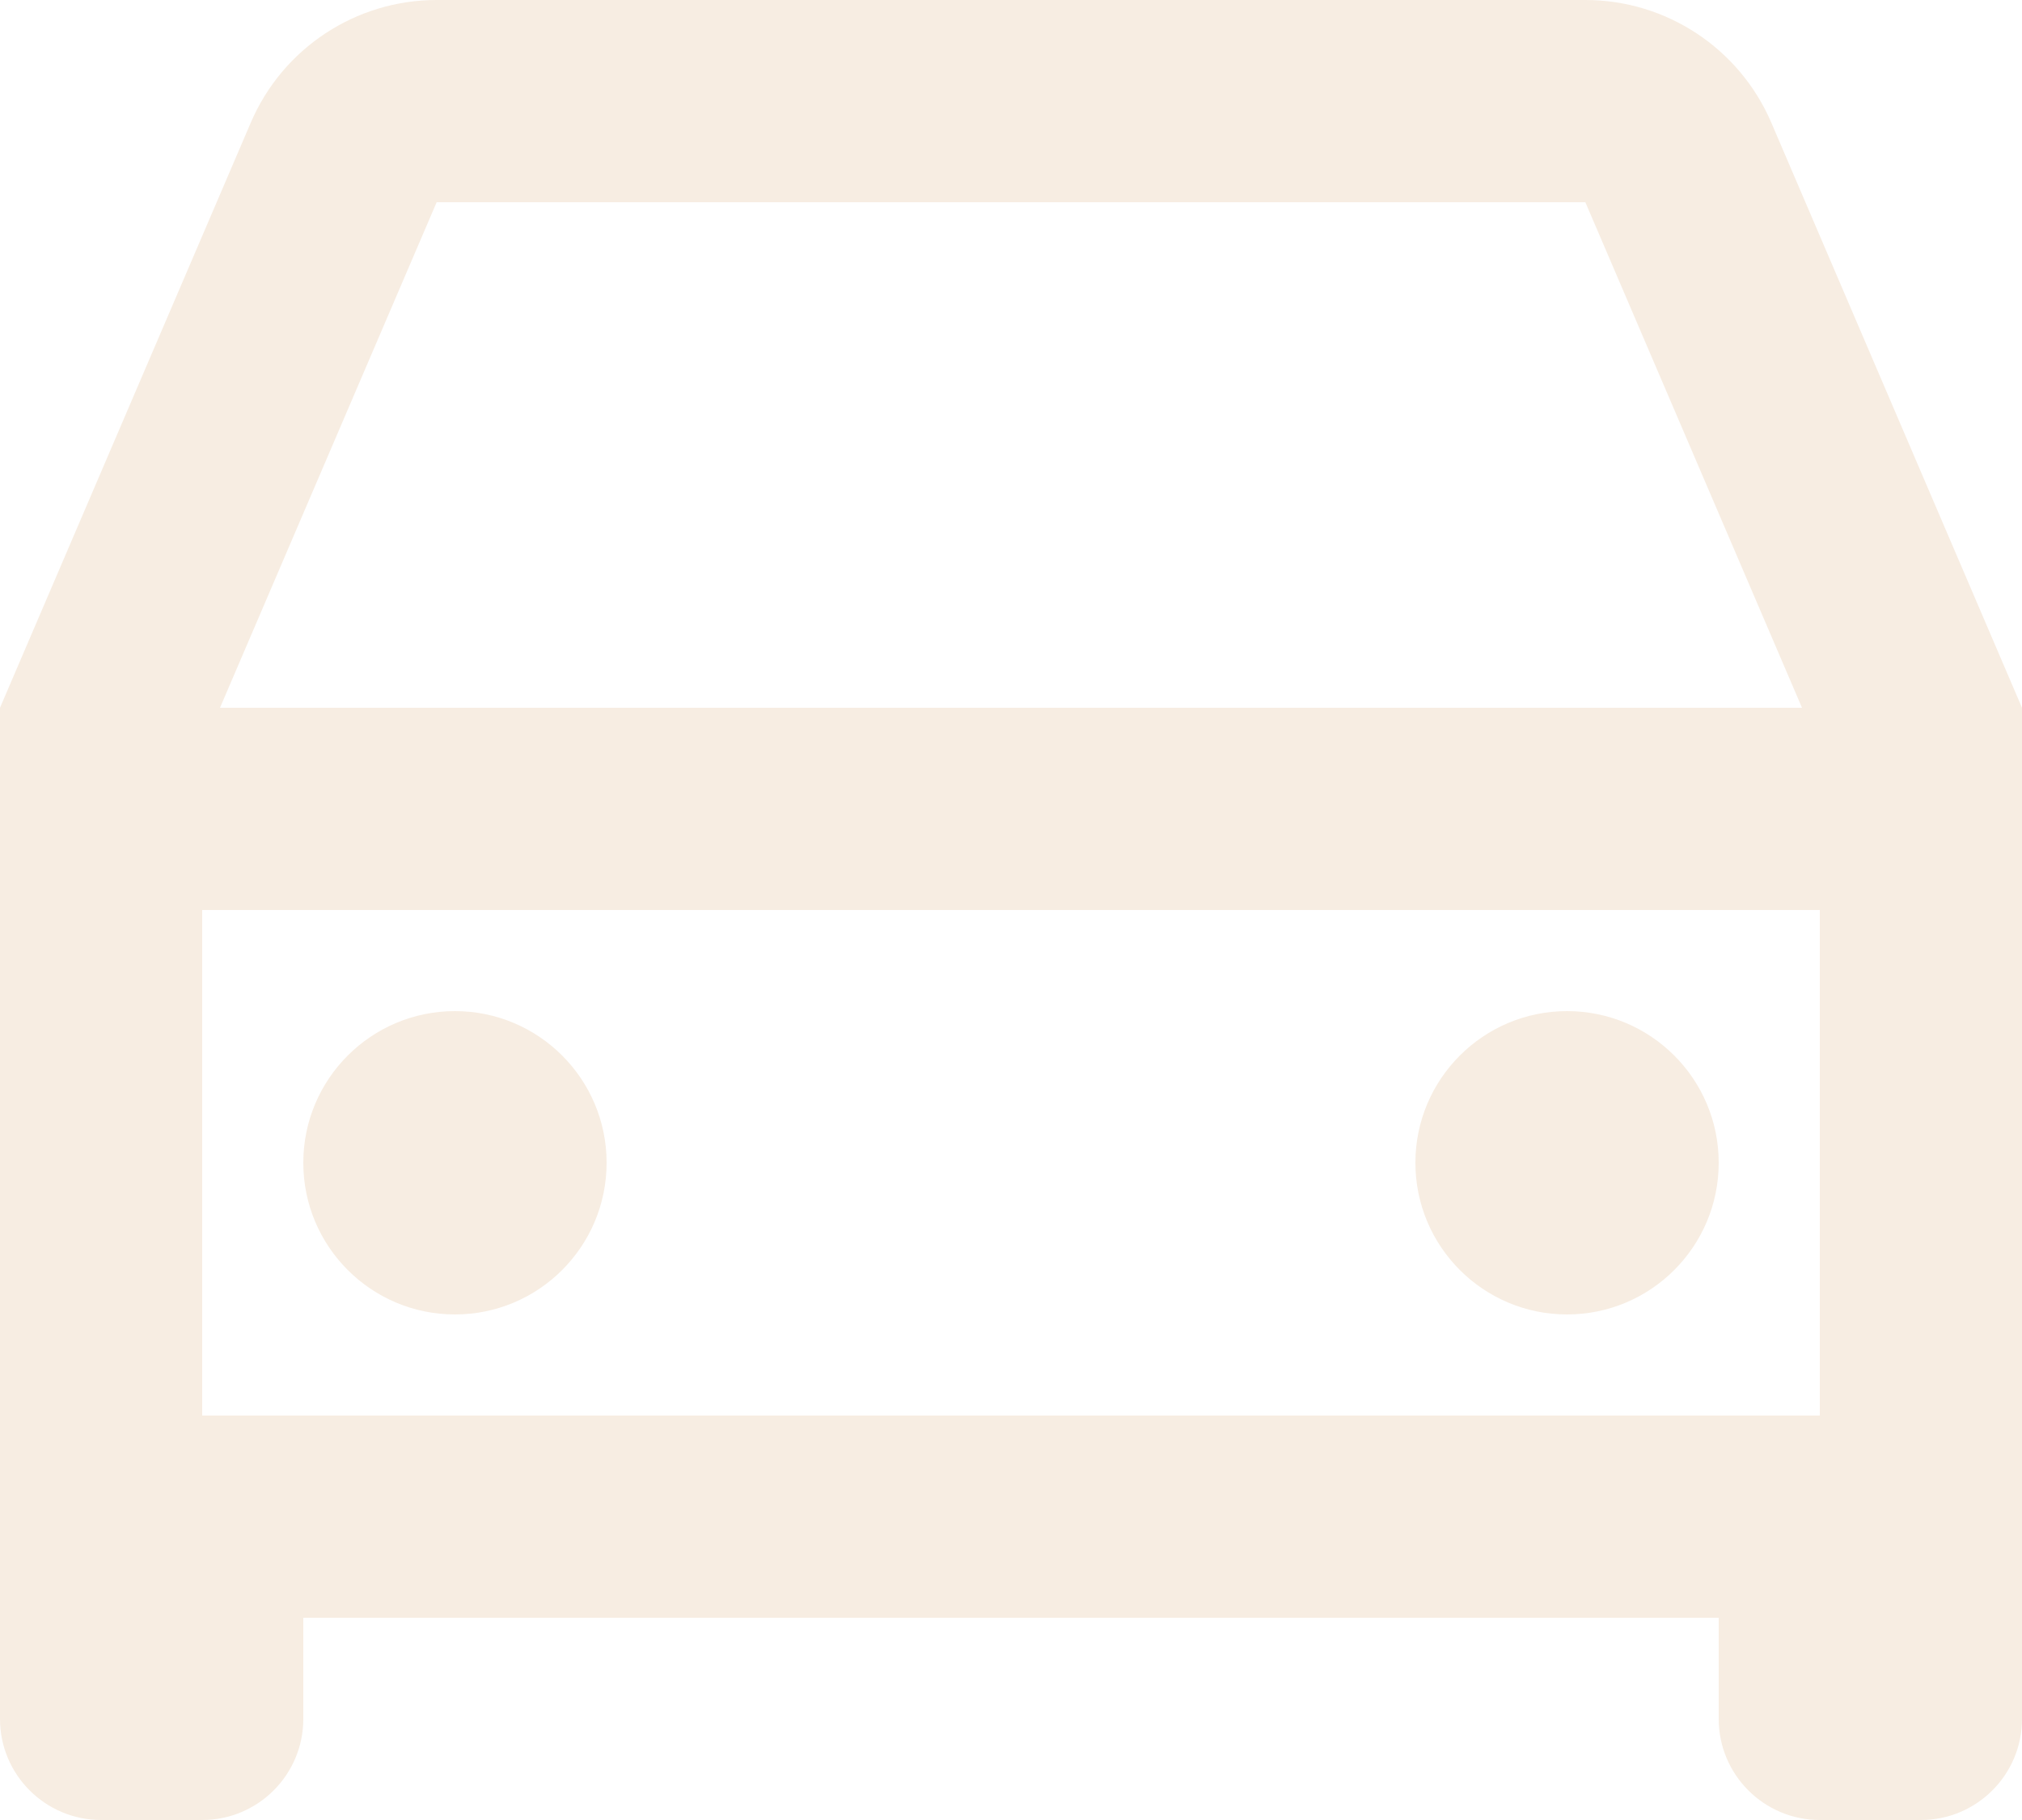
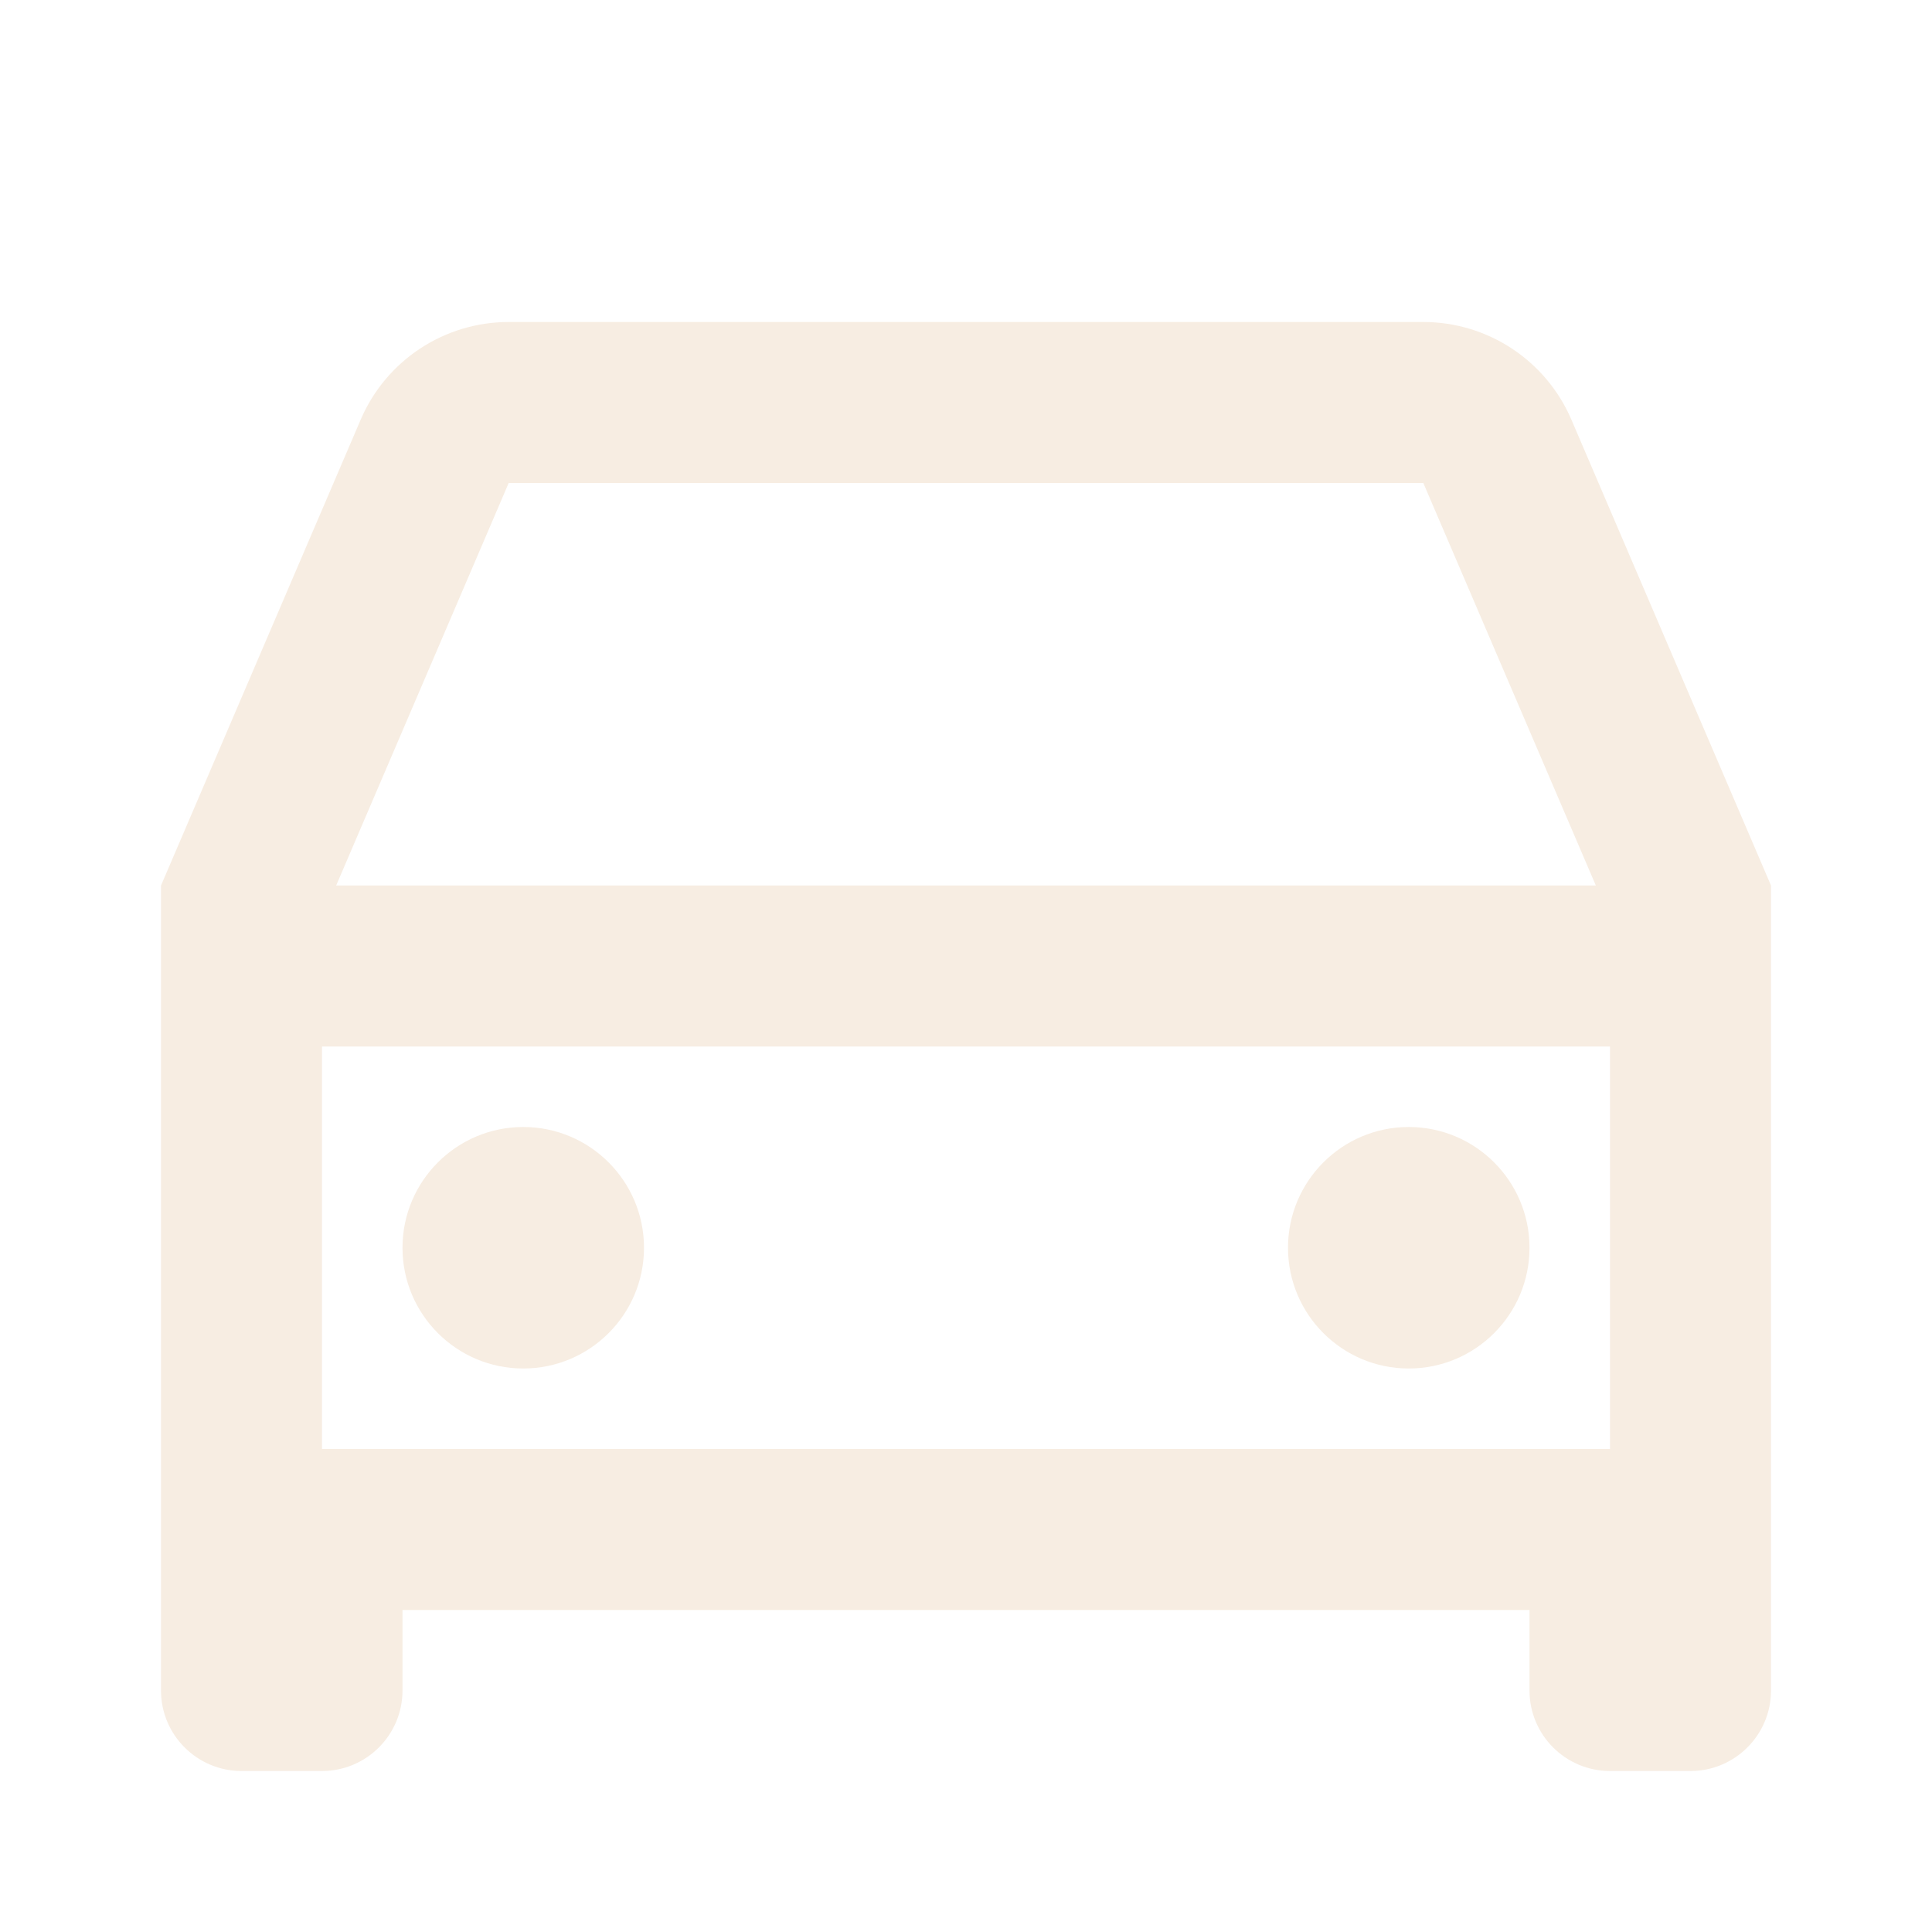
- <svg xmlns="http://www.w3.org/2000/svg" width="20" height="18" viewBox="0 0 20 18" fill="none">
-   <path d="M17 16H3V17C3 17.552 2.552 18 2 18H1C0.448 18 0 17.552 0 17V7L2.481 1.212C2.796 0.477 3.519 0 4.319 0H15.681C16.481 0 17.204 0.477 17.52 1.212L20 7V17C20 17.552 19.552 18 19 18H18C17.448 18 17 17.552 17 17V16ZM18 9H2V14H18V9ZM2.176 7H17.824L15.681 2H4.319L2.176 7ZM4.5 13C3.672 13 3 12.328 3 11.5C3 10.672 3.672 10 4.5 10C5.328 10 6 10.672 6 11.5C6 12.328 5.328 13 4.5 13ZM15.5 13C14.672 13 14 12.328 14 11.5C14 10.672 14.672 10 15.5 10C16.328 10 17 10.672 17 11.5C17 12.328 16.328 13 15.5 13Z" fill="#F7EDE2" />
+ <svg xmlns="http://www.w3.org/2000/svg" width="24" height="24" viewBox="0 0 24 24" fill="none">
+   <path d="M19 20H5V21C5 21.552 4.552 22 4 22H3C2.448 22 2 21.552 2 21V11L4.481 5.212C4.796 4.477 5.519 4 6.319 4H17.681C18.481 4 19.204 4.477 19.52 5.212L22 11V21C22 21.552 21.552 22 21 22H20C19.448 22 19 21.552 19 21V20ZM20 13H4V18H20V13ZM4.176 11H19.824L17.681 6H6.319L4.176 11ZM6.5 17C5.672 17 5 16.328 5 15.5C5 14.672 5.672 14 6.5 14C7.328 14 8 14.672 8 15.5C8 16.328 7.328 17 6.5 17ZM17.5 17C16.672 17 16 16.328 16 15.5C16 14.672 16.672 14 17.5 14C18.328 14 19 14.672 19 15.5C19 16.328 18.328 17 17.5 17Z" fill="#F7EDE2" />
</svg>
